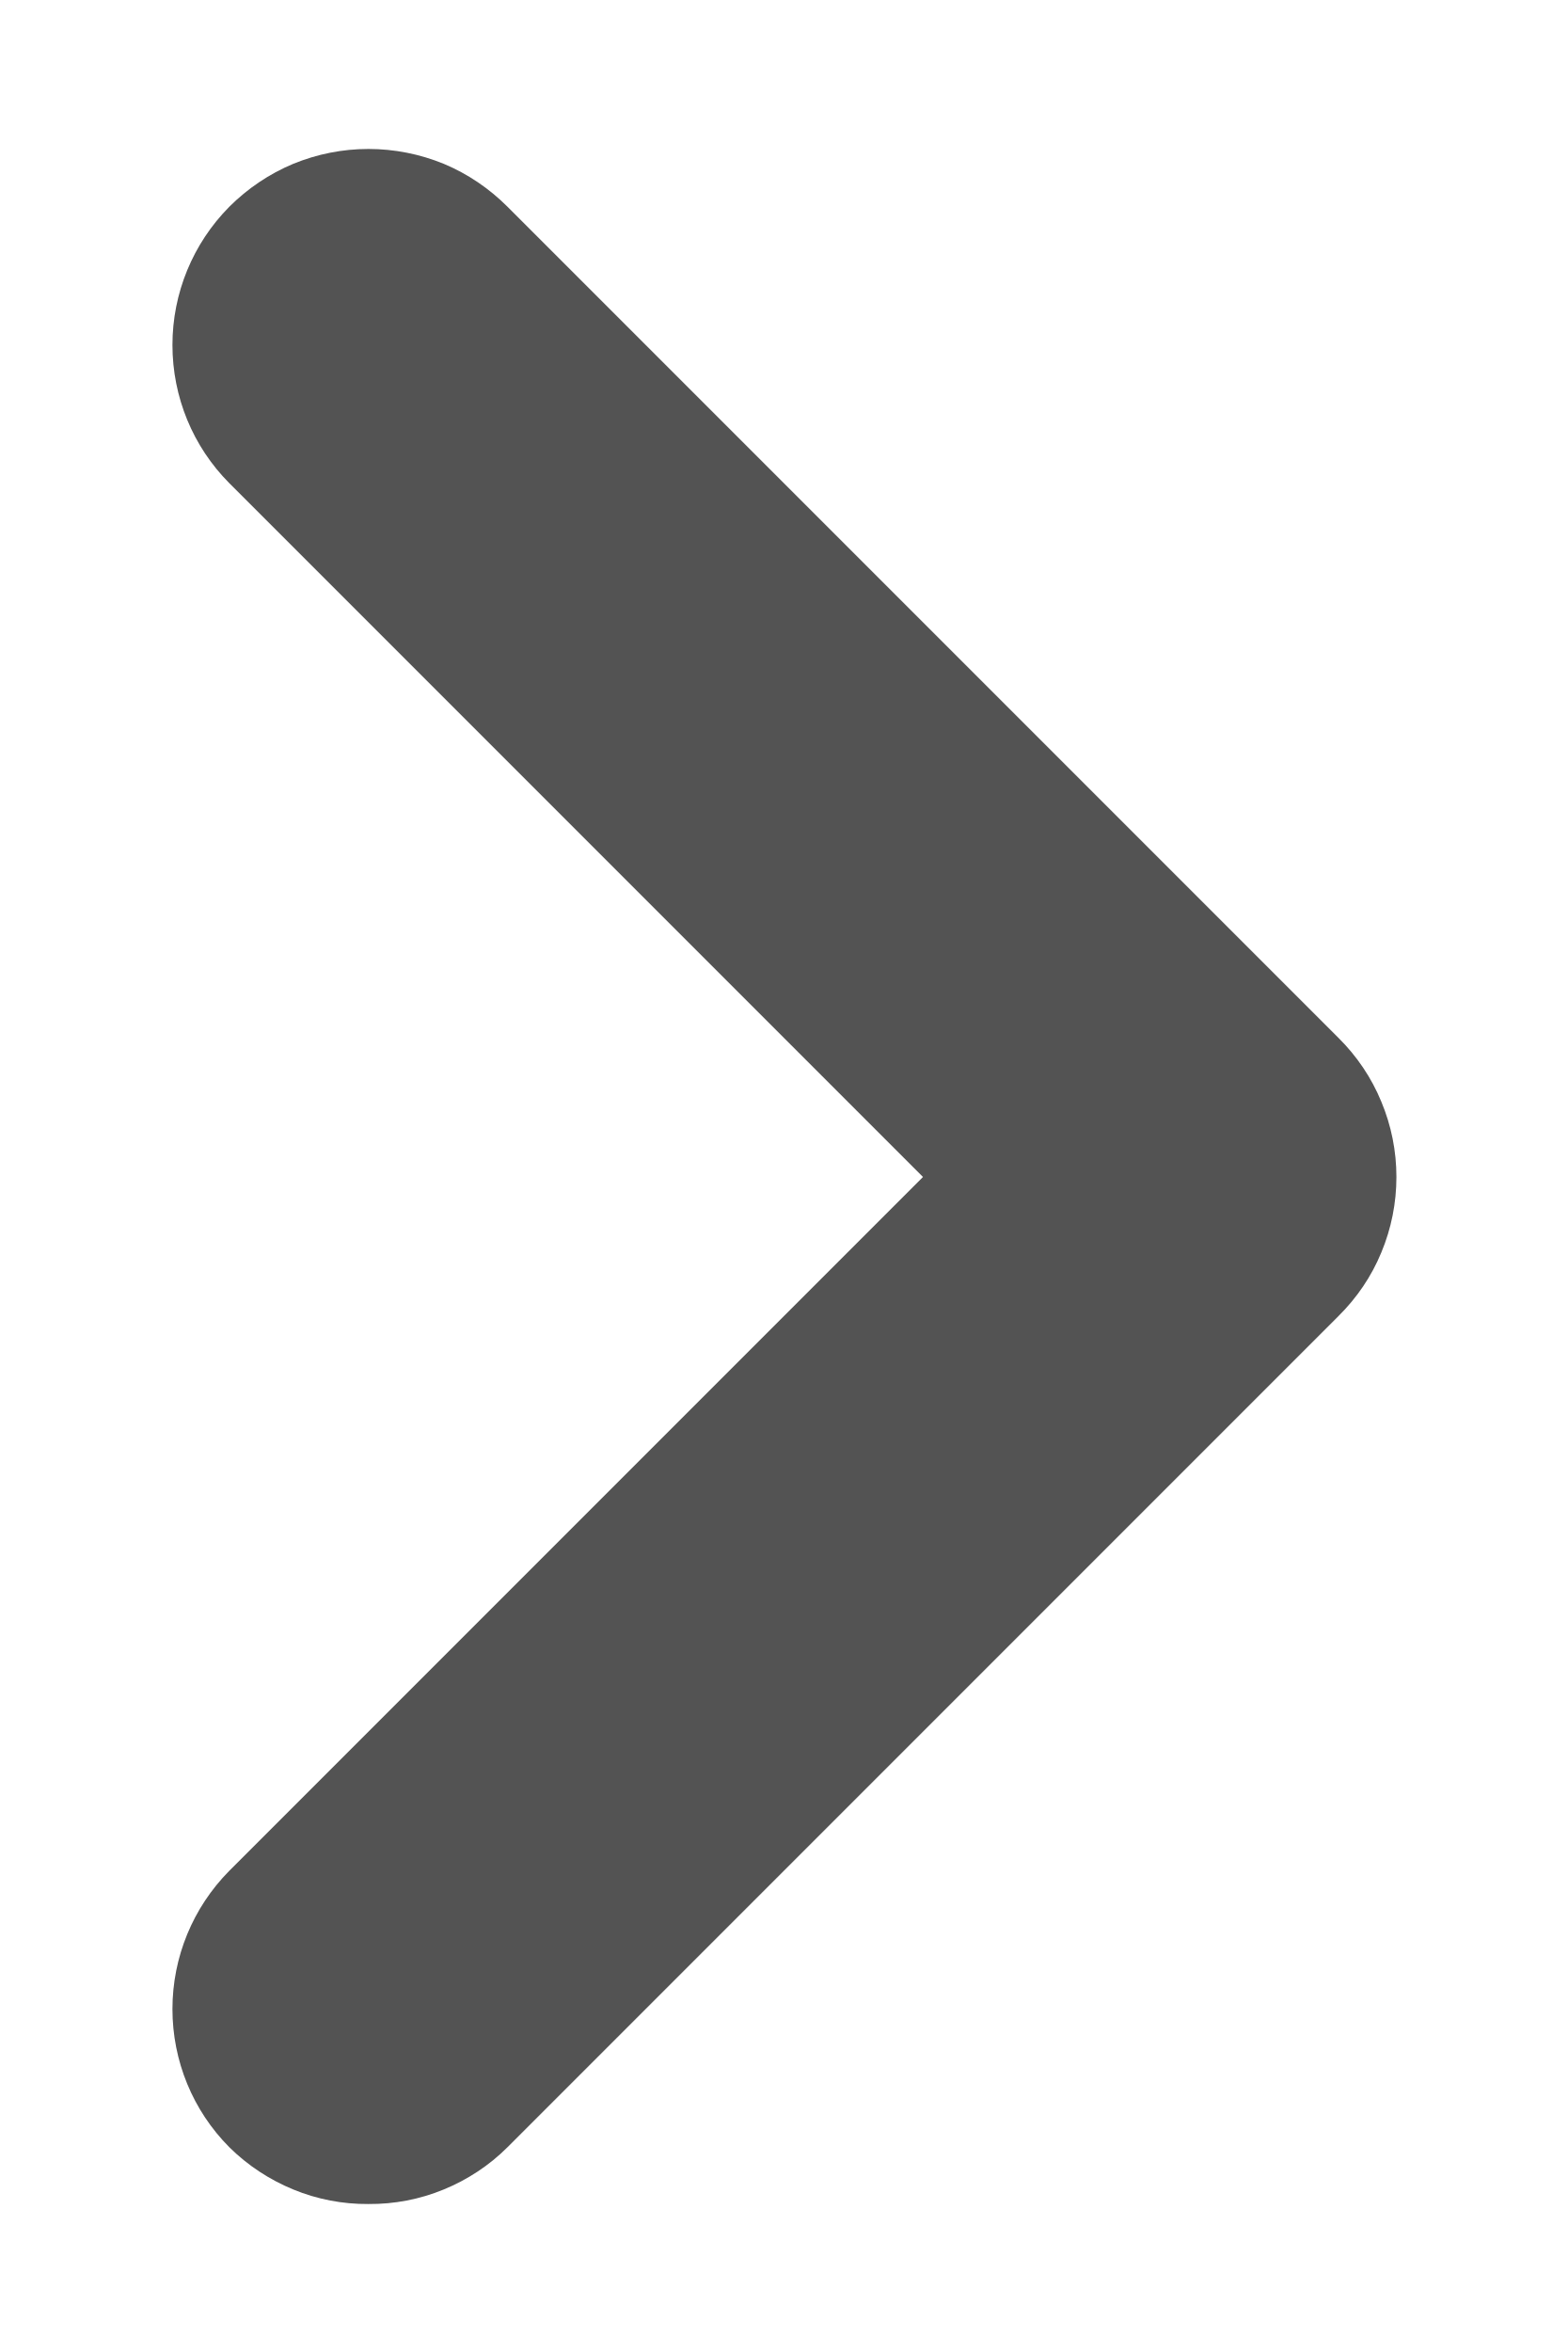
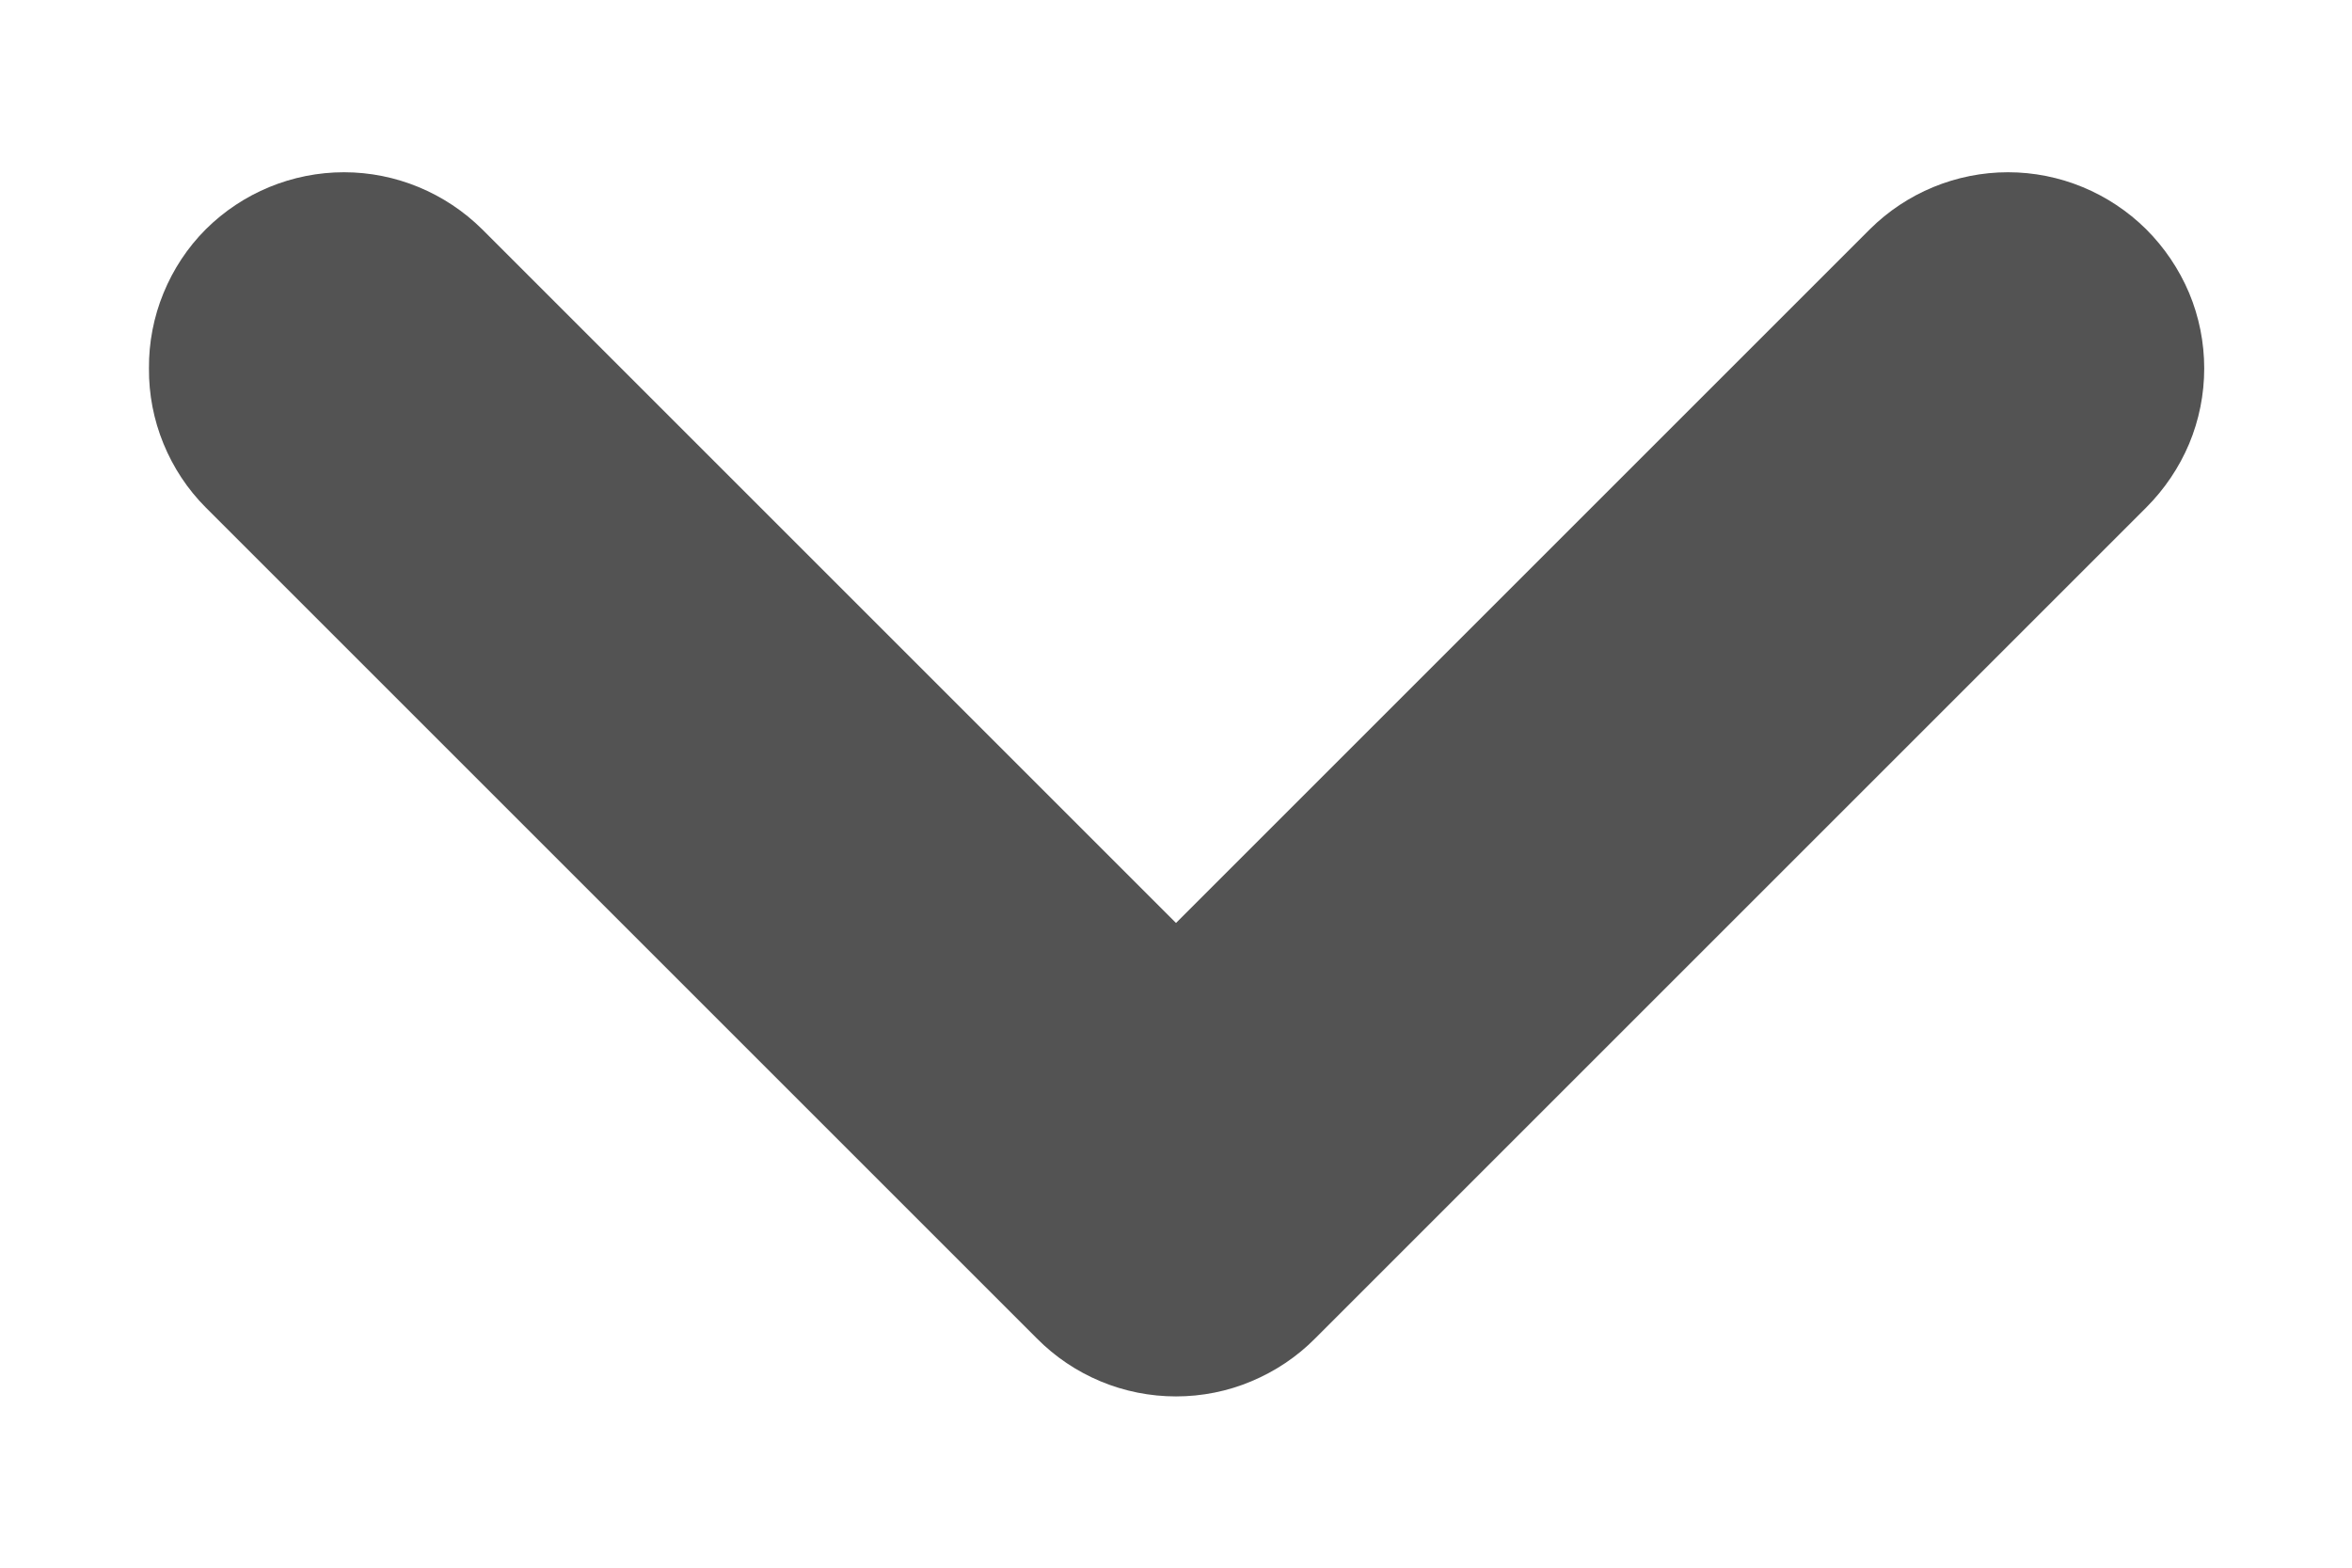
- <svg xmlns="http://www.w3.org/2000/svg" width="8" height="12" viewBox="0 0 8 12" fill="none">
-   <path d="M6.83 5.295L2.59 1.055C2.497 0.962 2.387 0.887 2.265 0.836C2.143 0.786 2.012 0.76 1.88 0.76C1.748 0.76 1.618 0.786 1.496 0.836C1.374 0.887 1.263 0.962 1.17 1.055C0.984 1.243 0.88 1.496 0.88 1.76C0.88 2.025 0.984 2.278 1.17 2.465L4.71 6.005L1.17 9.545C0.984 9.733 0.88 9.986 0.88 10.25C0.88 10.515 0.984 10.768 1.17 10.955C1.264 11.048 1.375 11.121 1.497 11.171C1.618 11.221 1.749 11.246 1.88 11.245C2.012 11.246 2.143 11.221 2.264 11.171C2.386 11.121 2.497 11.048 2.59 10.955L6.83 6.715C6.924 6.622 6.999 6.512 7.049 6.39C7.1 6.268 7.126 6.137 7.126 6.005C7.126 5.873 7.1 5.743 7.049 5.621C6.999 5.499 6.924 5.388 6.83 5.295Z" fill="#535353" />
+ <svg xmlns="http://www.w3.org/2000/svg" width="12" height="8" viewBox="0 0 12 8" fill="none">
+   <path d="M6.71 6.83L10.95 2.59C11.043 2.497 11.118 2.386 11.169 2.265C11.22 2.143 11.246 2.012 11.246 1.88C11.246 1.748 11.22 1.617 11.169 1.495C11.118 1.374 11.043 1.263 10.95 1.17C10.762 0.984 10.509 0.879 10.245 0.879C9.981 0.879 9.727 0.984 9.54 1.17L6 4.71L2.46 1.17C2.272 0.984 2.019 0.879 1.755 0.879C1.491 0.879 1.237 0.984 1.05 1.17C0.957 1.263 0.884 1.374 0.834 1.496C0.784 1.618 0.759 1.748 0.76 1.88C0.759 2.012 0.784 2.142 0.834 2.264C0.884 2.386 0.957 2.497 1.05 2.59L5.29 6.83C5.383 6.924 5.493 6.998 5.615 7.049C5.737 7.1 5.868 7.126 6 7.126C6.132 7.126 6.263 7.1 6.384 7.049C6.506 6.998 6.617 6.924 6.71 6.83Z" fill="#535353" />
</svg>
